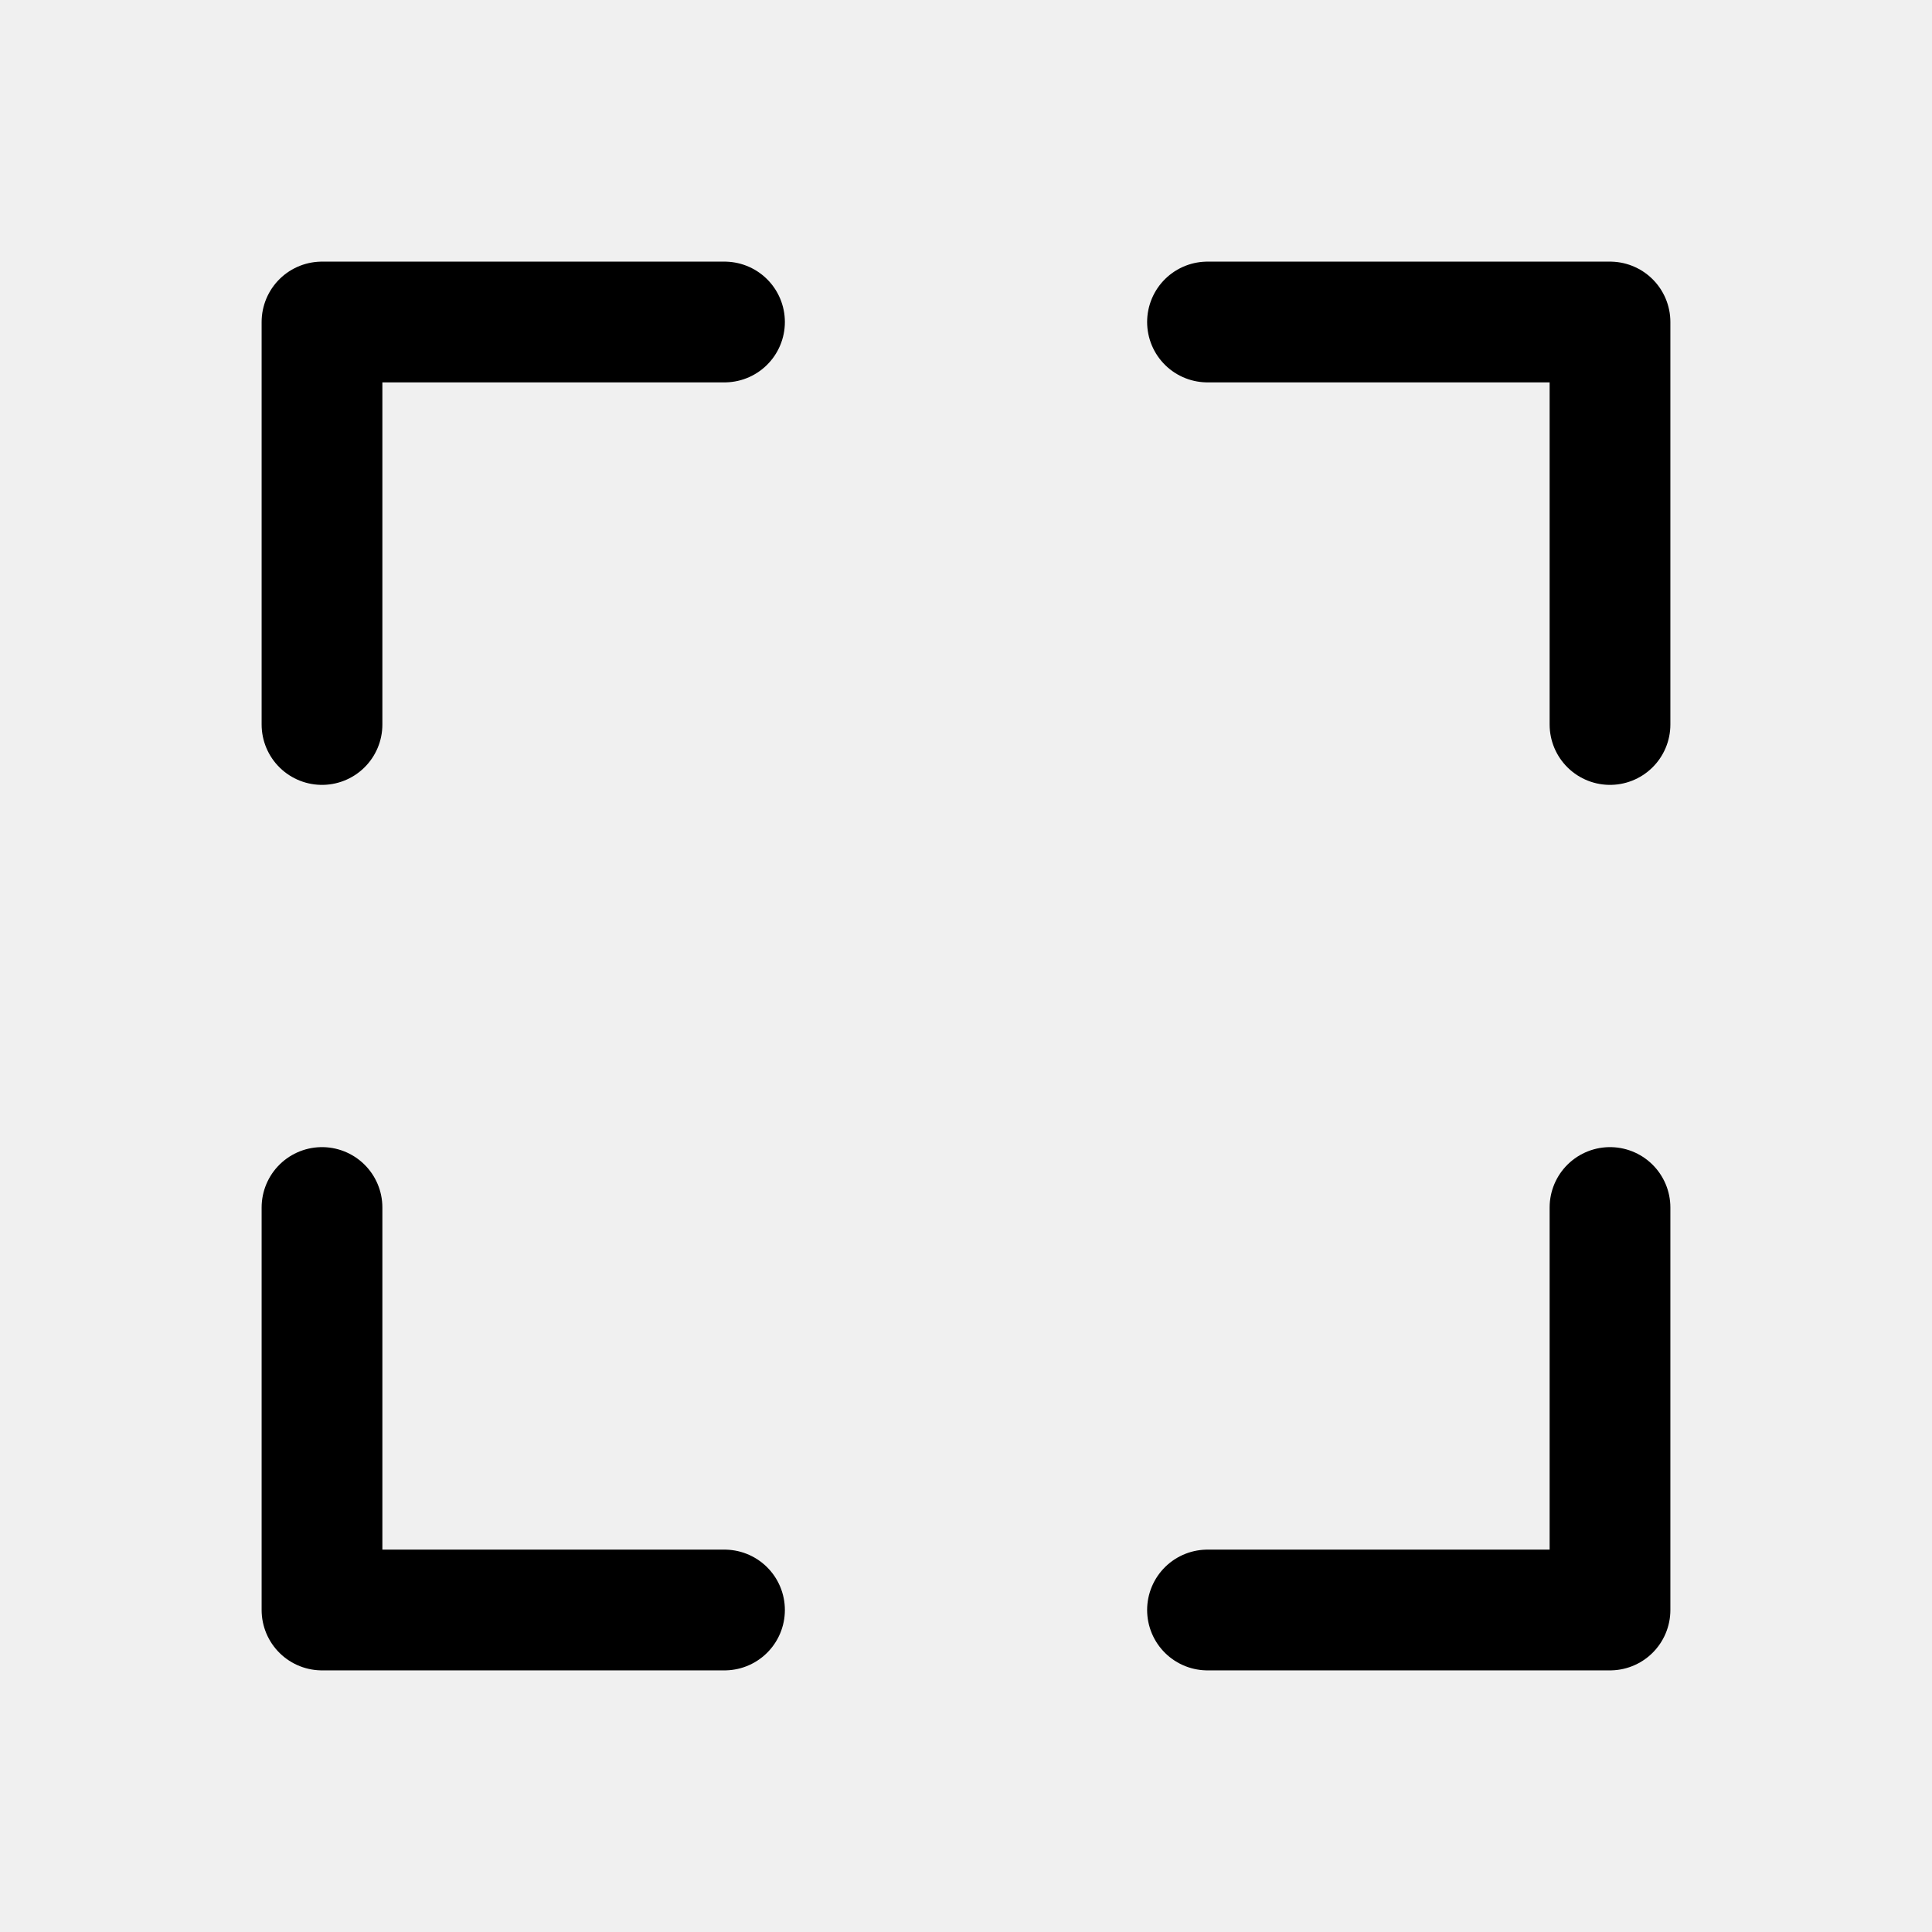
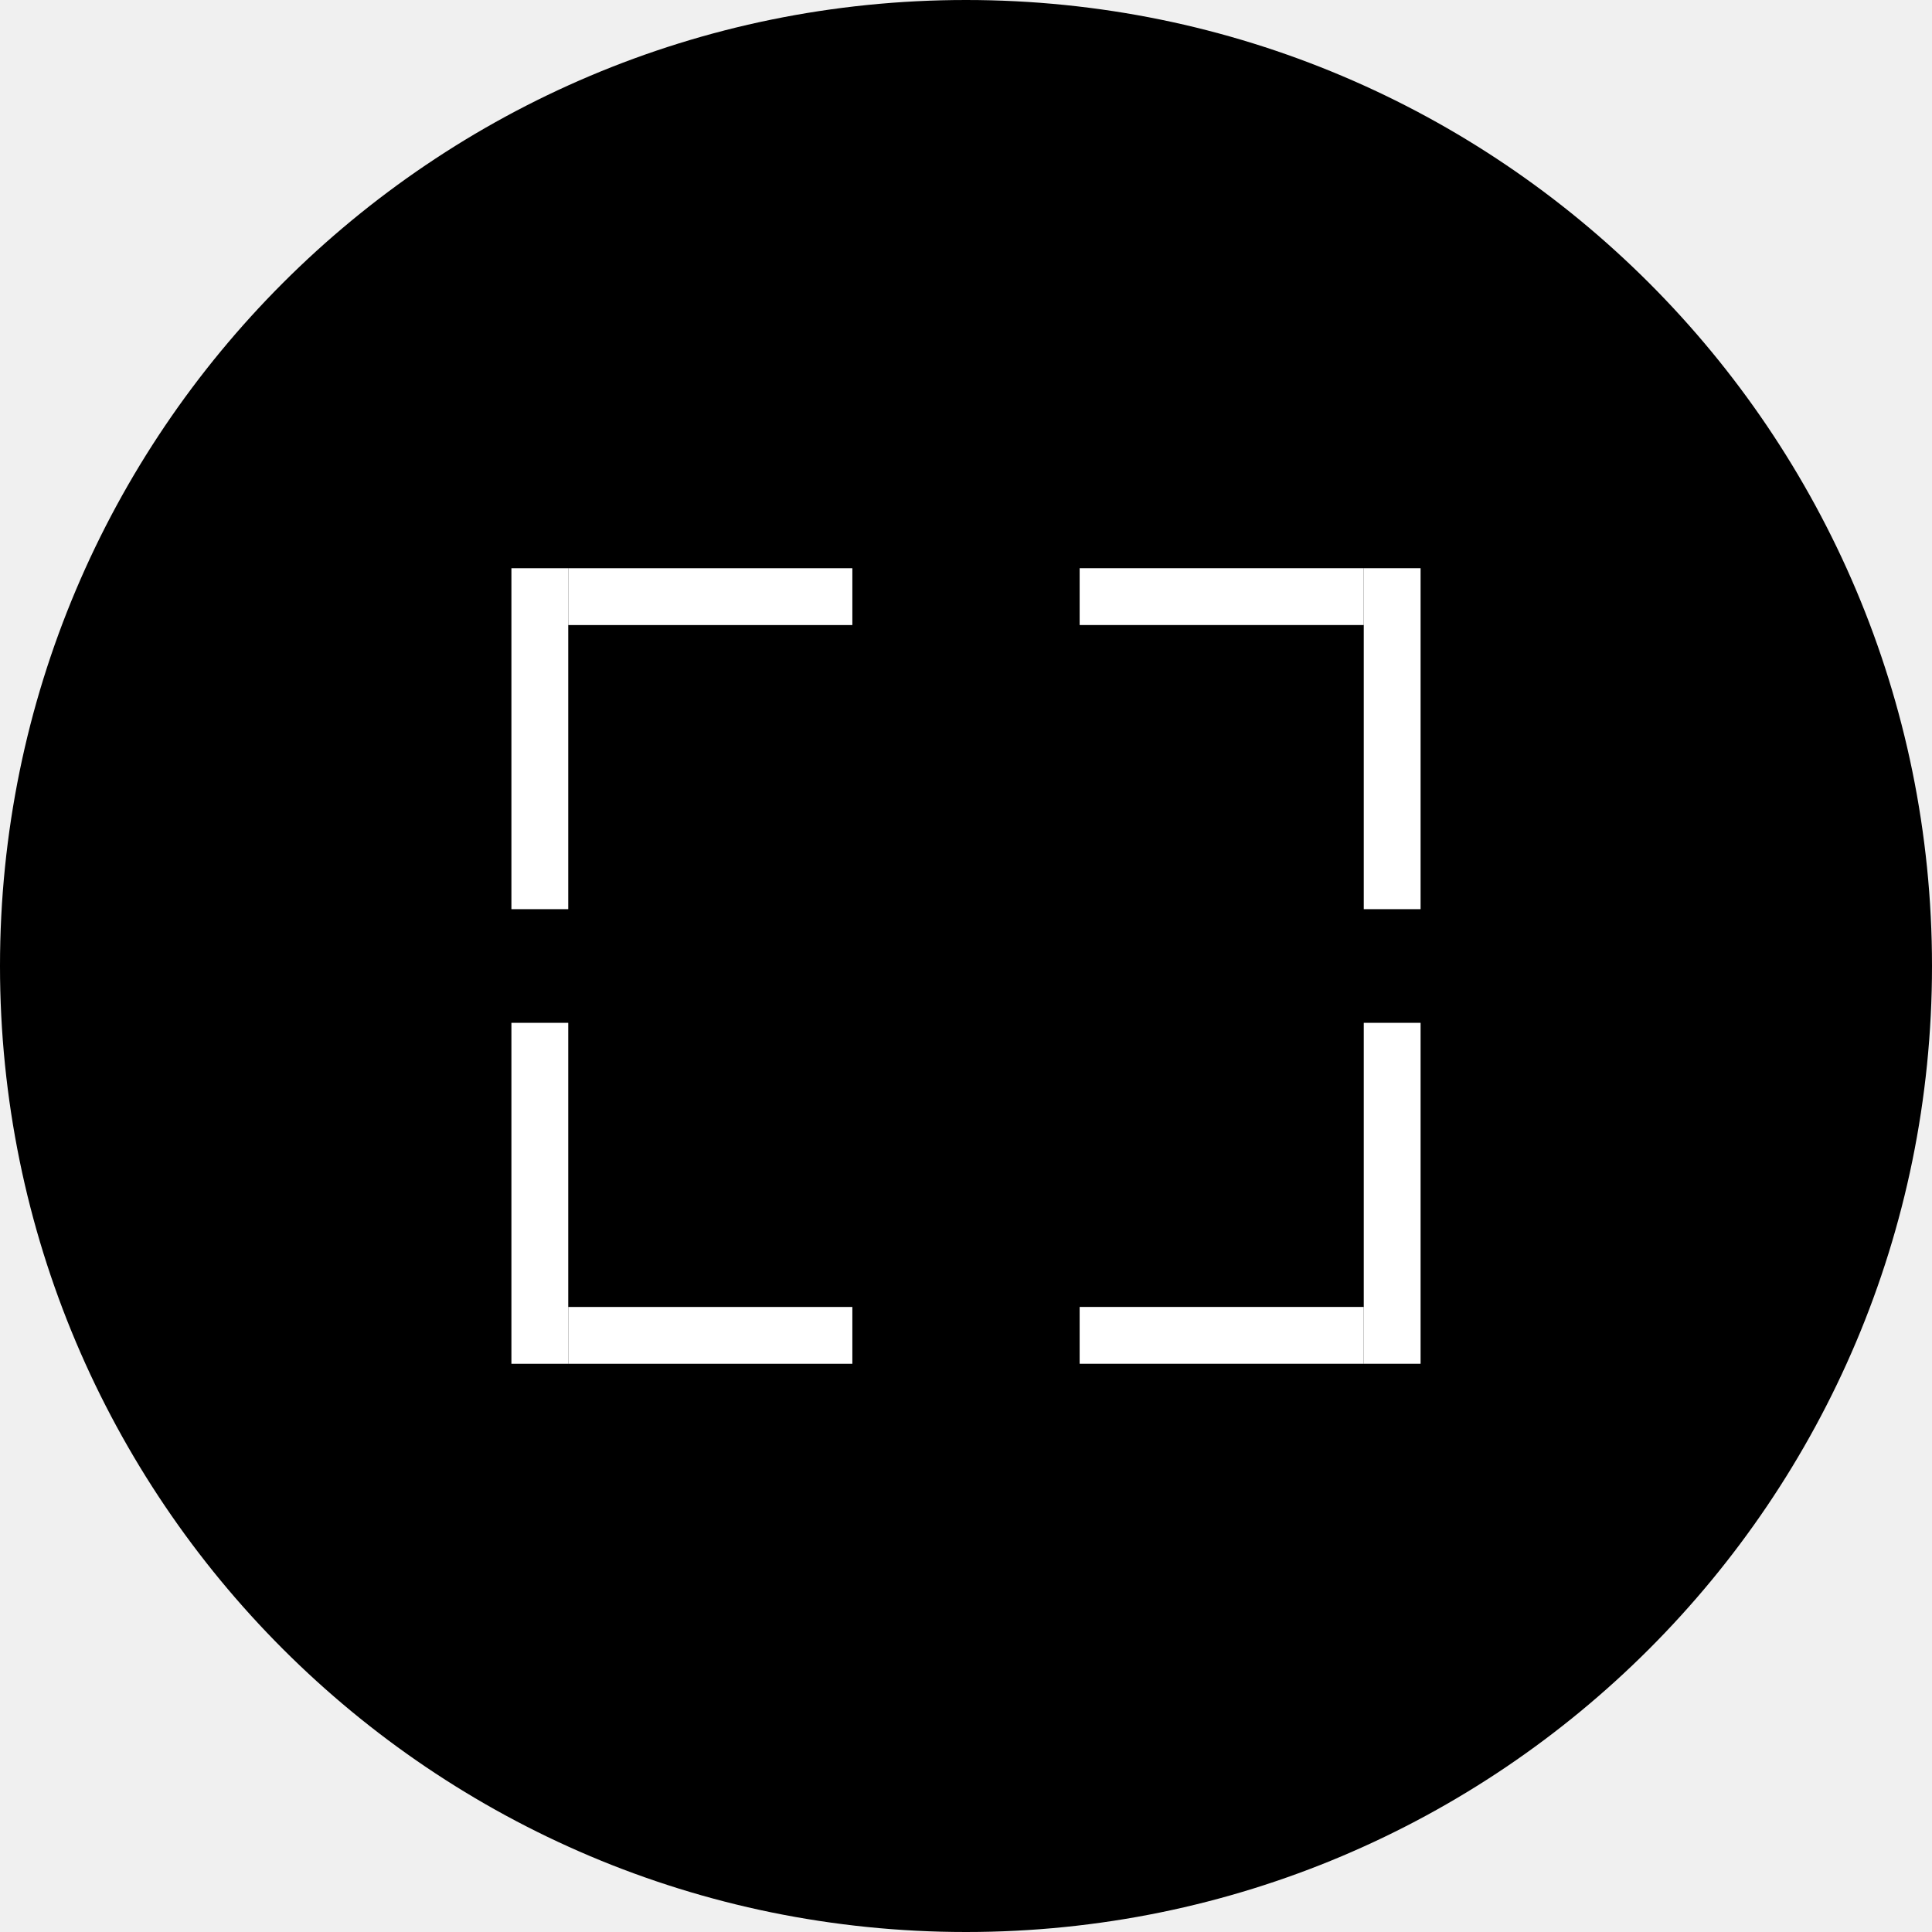
- <svg xmlns="http://www.w3.org/2000/svg" width="800px" height="800px" viewBox="0 0 24 24" fill="none">
-   <path d="M9 4H4L4 9M20 9V4L15 4M15 20H20L20 15M4 15L4 20L9 20" stroke="#000000" stroke-width="1.5" stroke-linecap="round" stroke-linejoin="round" />
+ <svg xmlns="http://www.w3.org/2000/svg" width="34" height="34" viewBox="0 0 34 34" fill="none">
+   <circle cx="17" cy="17" r="17" fill="black" />
+   <line x1="15" y1="10.5" x2="10" y2="10.5" stroke="white" />
+   <line y1="-0.5" x2="5" y2="-0.5" transform="matrix(-1 8.74227e-08 8.74227e-08 1 15 24)" stroke="white" />
+   <line x1="9.5" y1="16" x2="9.5" y2="10" stroke="white" />
+   <line y1="-0.5" x2="6" y2="-0.5" transform="matrix(4.37114e-08 1 1 -4.37114e-08 10 18)" stroke="white" />
+   <line y1="-0.5" x2="5" y2="-0.5" transform="matrix(1 -8.74227e-08 -8.74227e-08 -1 19 10)" stroke="white" />
+   <line y1="-0.5" x2="6" y2="-0.5" transform="matrix(-4.37114e-08 -1 -1 4.37114e-08 24 16)" stroke="white" />
+   <line x1="19" y1="23.5" x2="24" y2="23.5" stroke="white" />
+   <line x1="24.5" y1="18" x2="24.5" y2="24" stroke="white" />
</svg>
